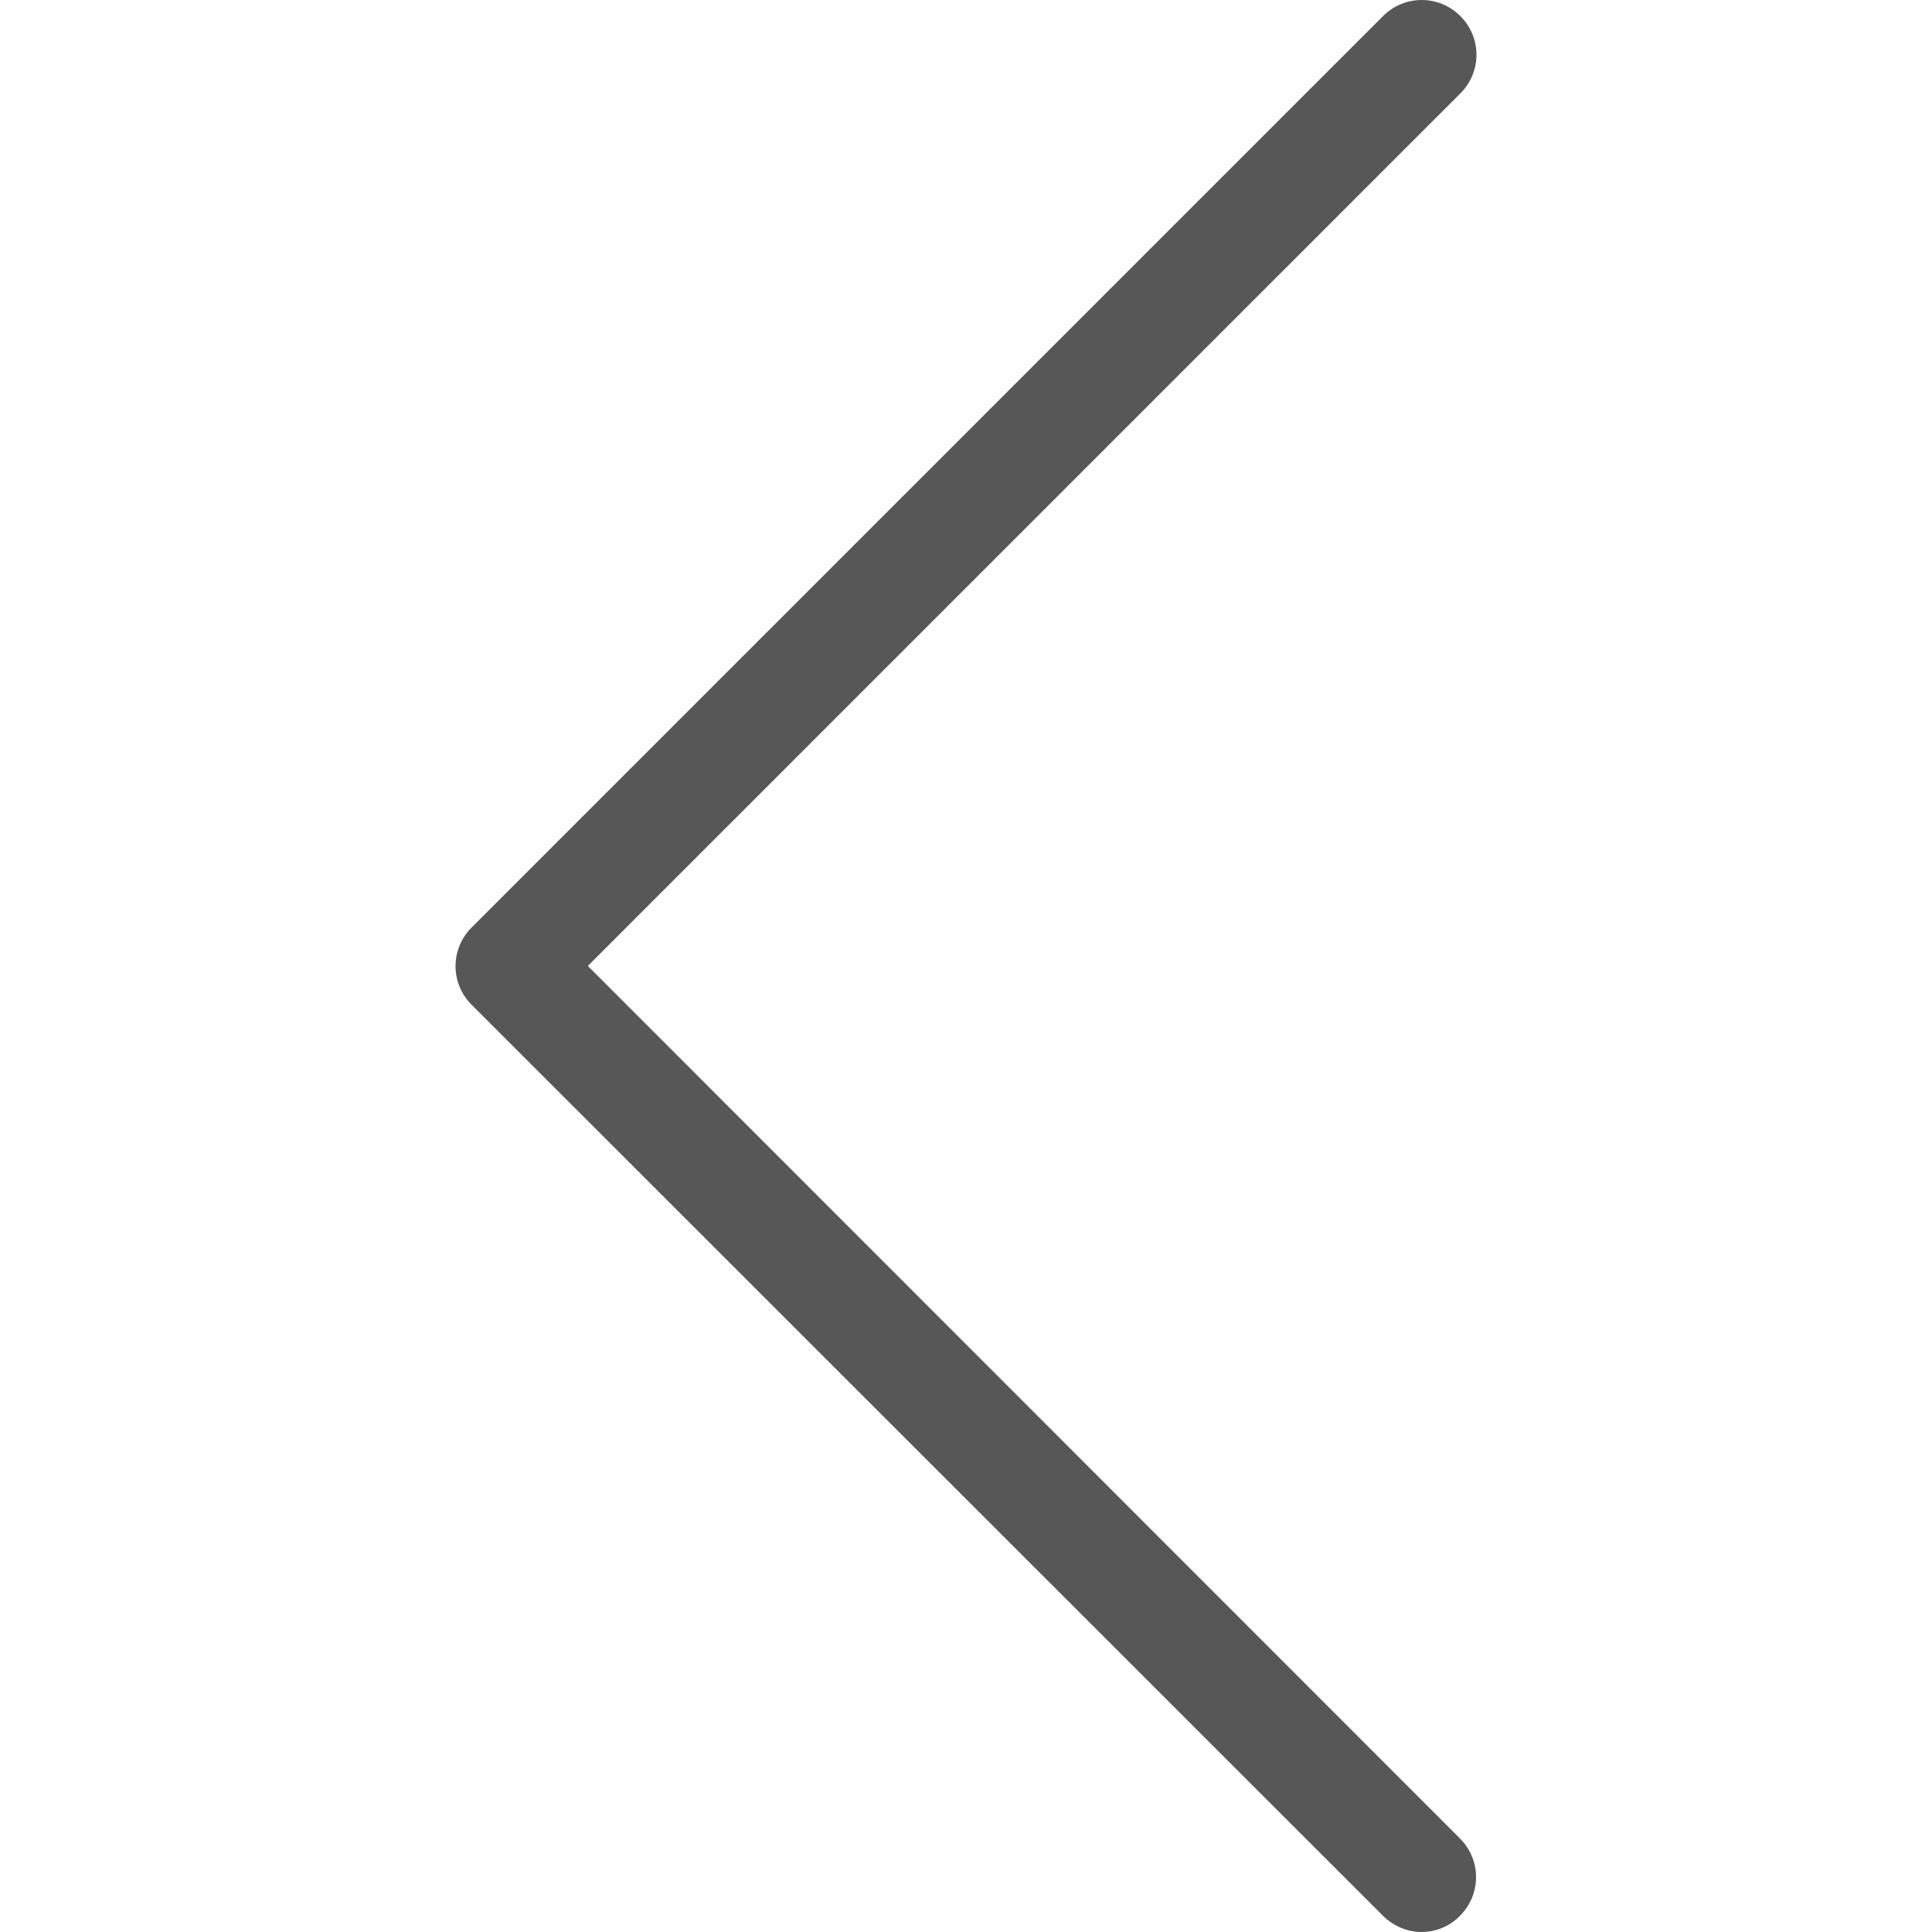
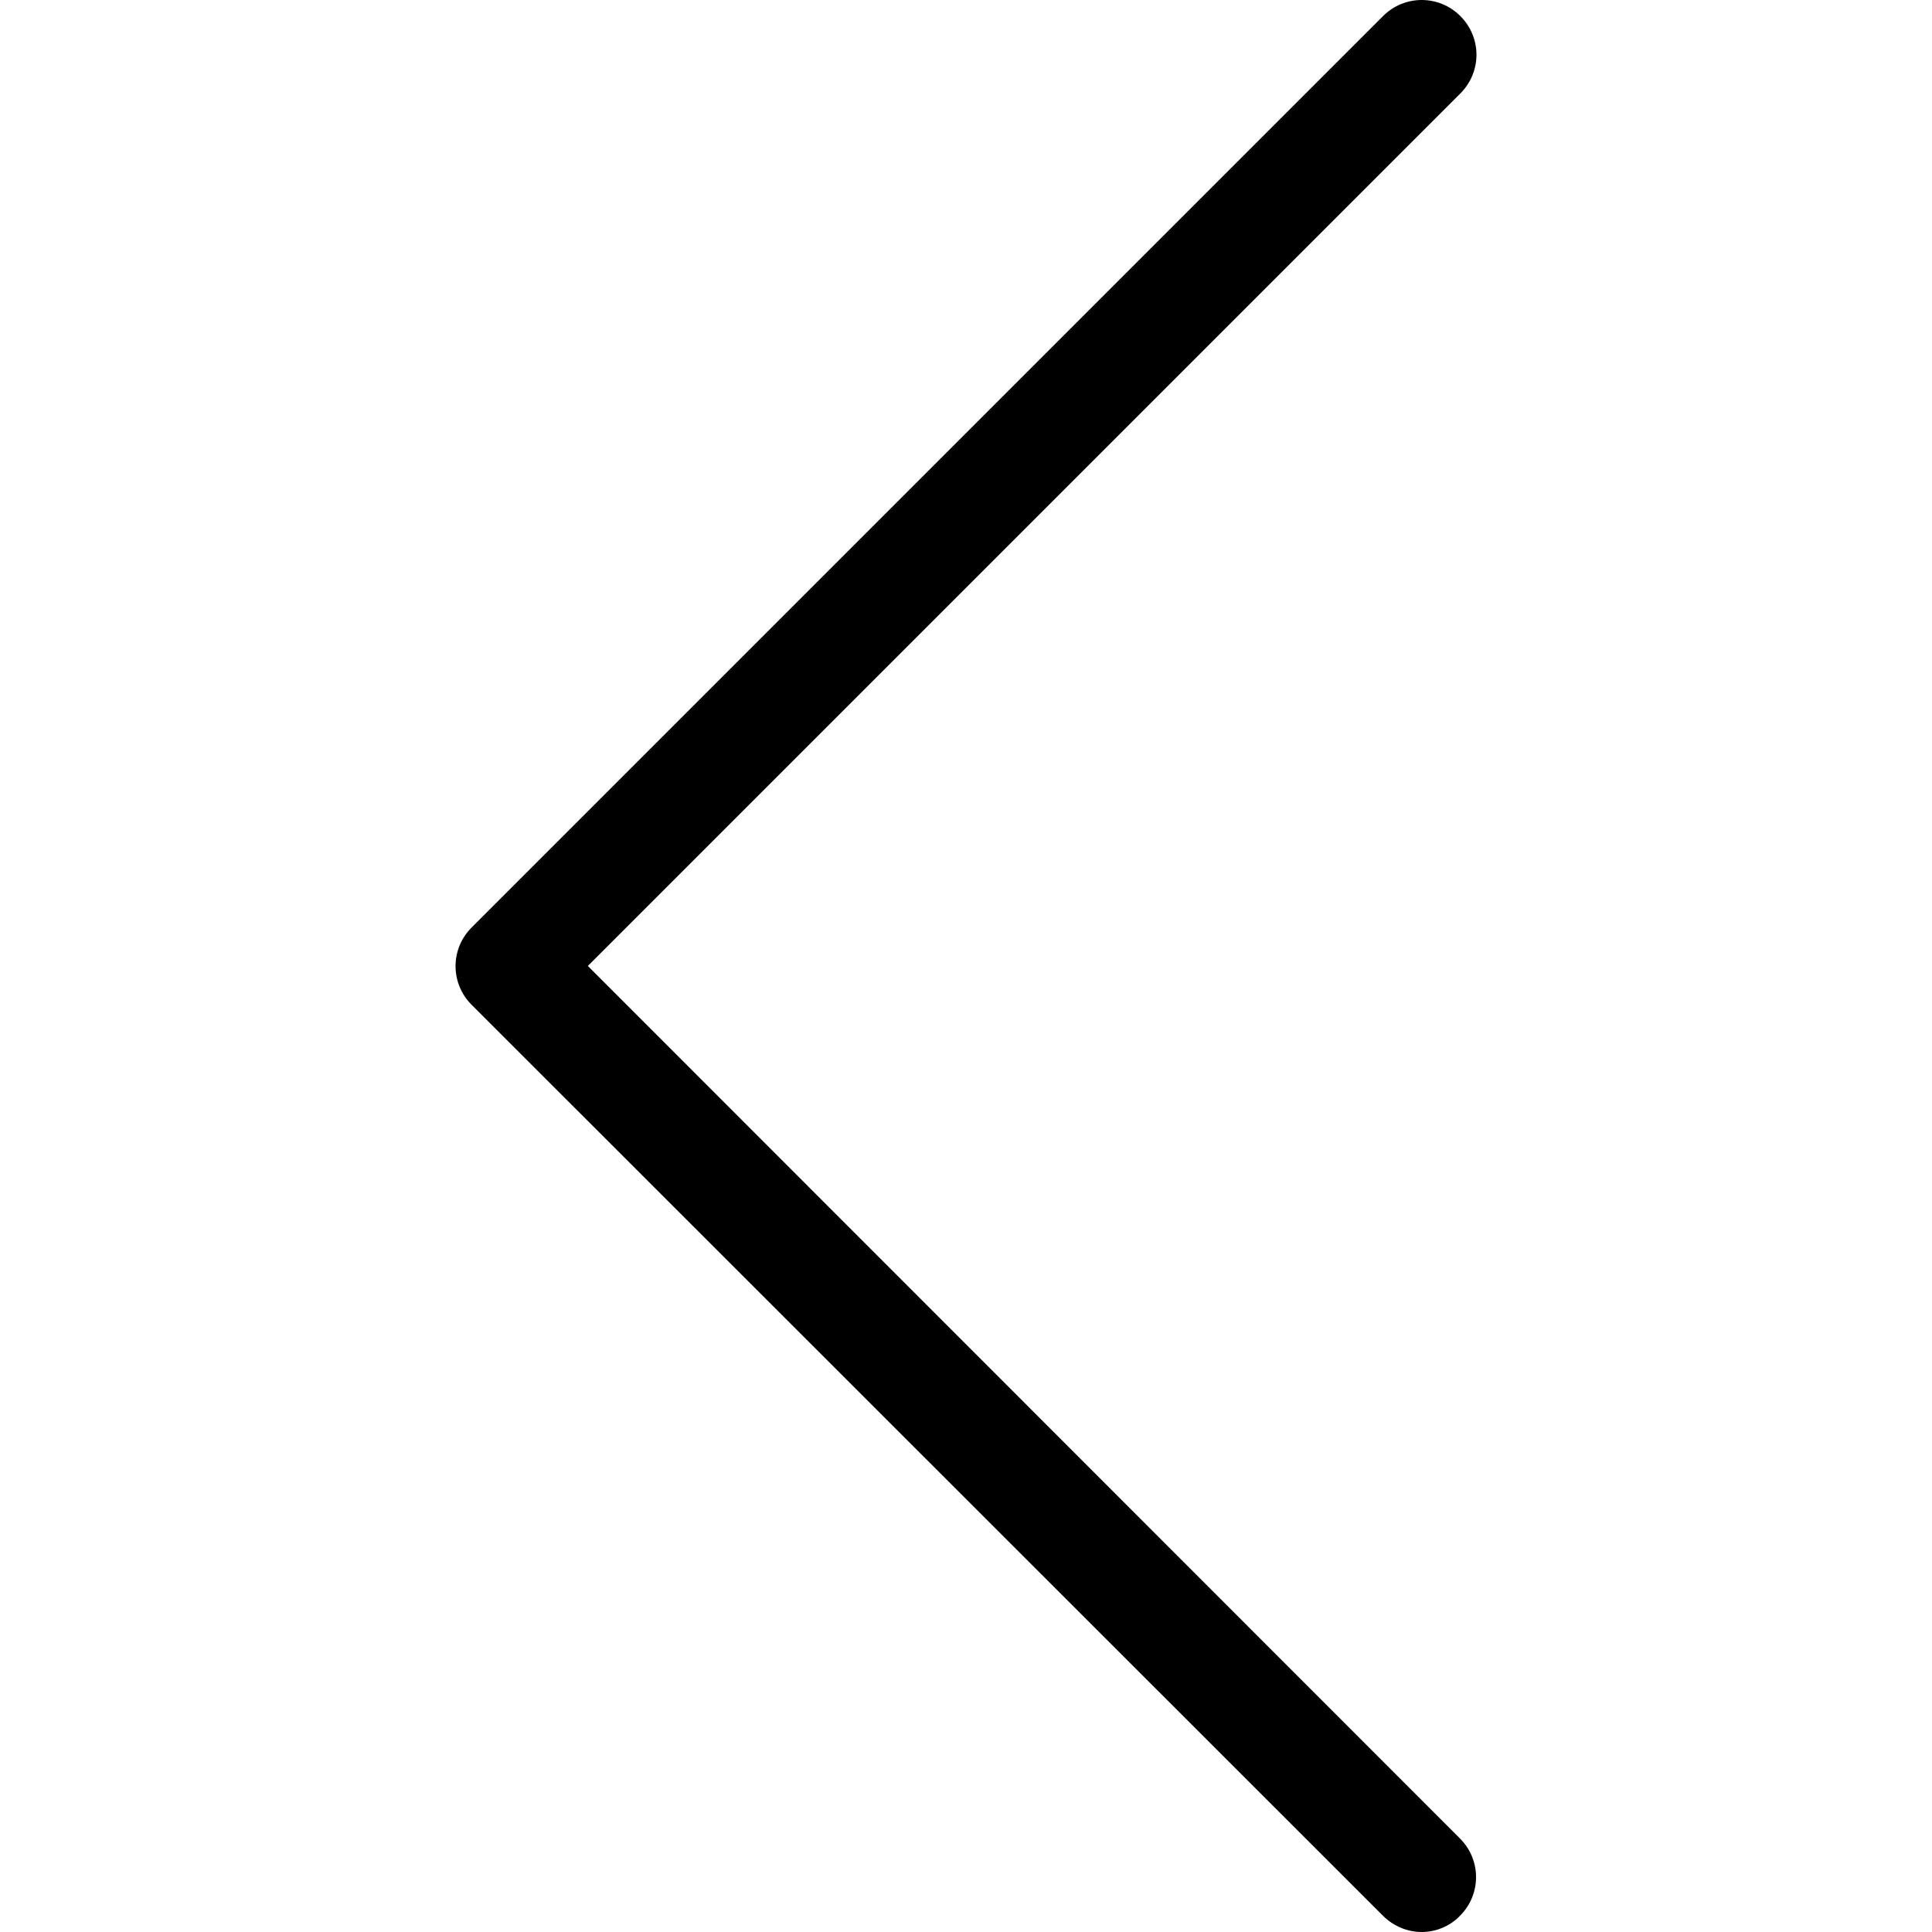
- <svg xmlns="http://www.w3.org/2000/svg" version="1.1" id="Capa_1" x="0px" y="0px" viewBox="0 0 477.175 477.175" style="enable-background:new 0 0 477.175 477.175;" xml:space="preserve" width="512px" height="512px">
+ <svg xmlns="http://www.w3.org/2000/svg" version="1.1" id="Capa_1" x="0px" y="0px" viewBox="0 0 477.175 477.175" style="enable-background:new 0 0 477.175 477.175;" xml:space="preserve">
  <g>
-     <path d="M145.188,238.575l215.5-215.5c5.3-5.3,5.3-13.8,0-19.1s-13.8-5.3-19.1,0l-225.1,225.1c-5.3,5.3-5.3,13.8,0,19.1l225.1,225   c2.6,2.6,6.1,4,9.5,4s6.9-1.3,9.5-4c5.3-5.3,5.3-13.8,0-19.1L145.188,238.575z" fill="#575757" />
+     <path d="M145.188,238.575l215.5-215.5c5.3-5.3,5.3-13.8,0-19.1s-13.8-5.3-19.1,0l-225.1,225.1c-5.3,5.3-5.3,13.8,0,19.1l225.1,225   c2.6,2.6,6.1,4,9.5,4s6.9-1.3,9.5-4c5.3-5.3,5.3-13.8,0-19.1L145.188,238.575z" />
  </g>
  <g>
</g>
  <g>
</g>
  <g>
</g>
  <g>
</g>
  <g>
</g>
  <g>
</g>
  <g>
</g>
  <g>
</g>
  <g>
</g>
  <g>
</g>
  <g>
</g>
  <g>
</g>
  <g>
</g>
  <g>
</g>
  <g>
</g>
</svg>
